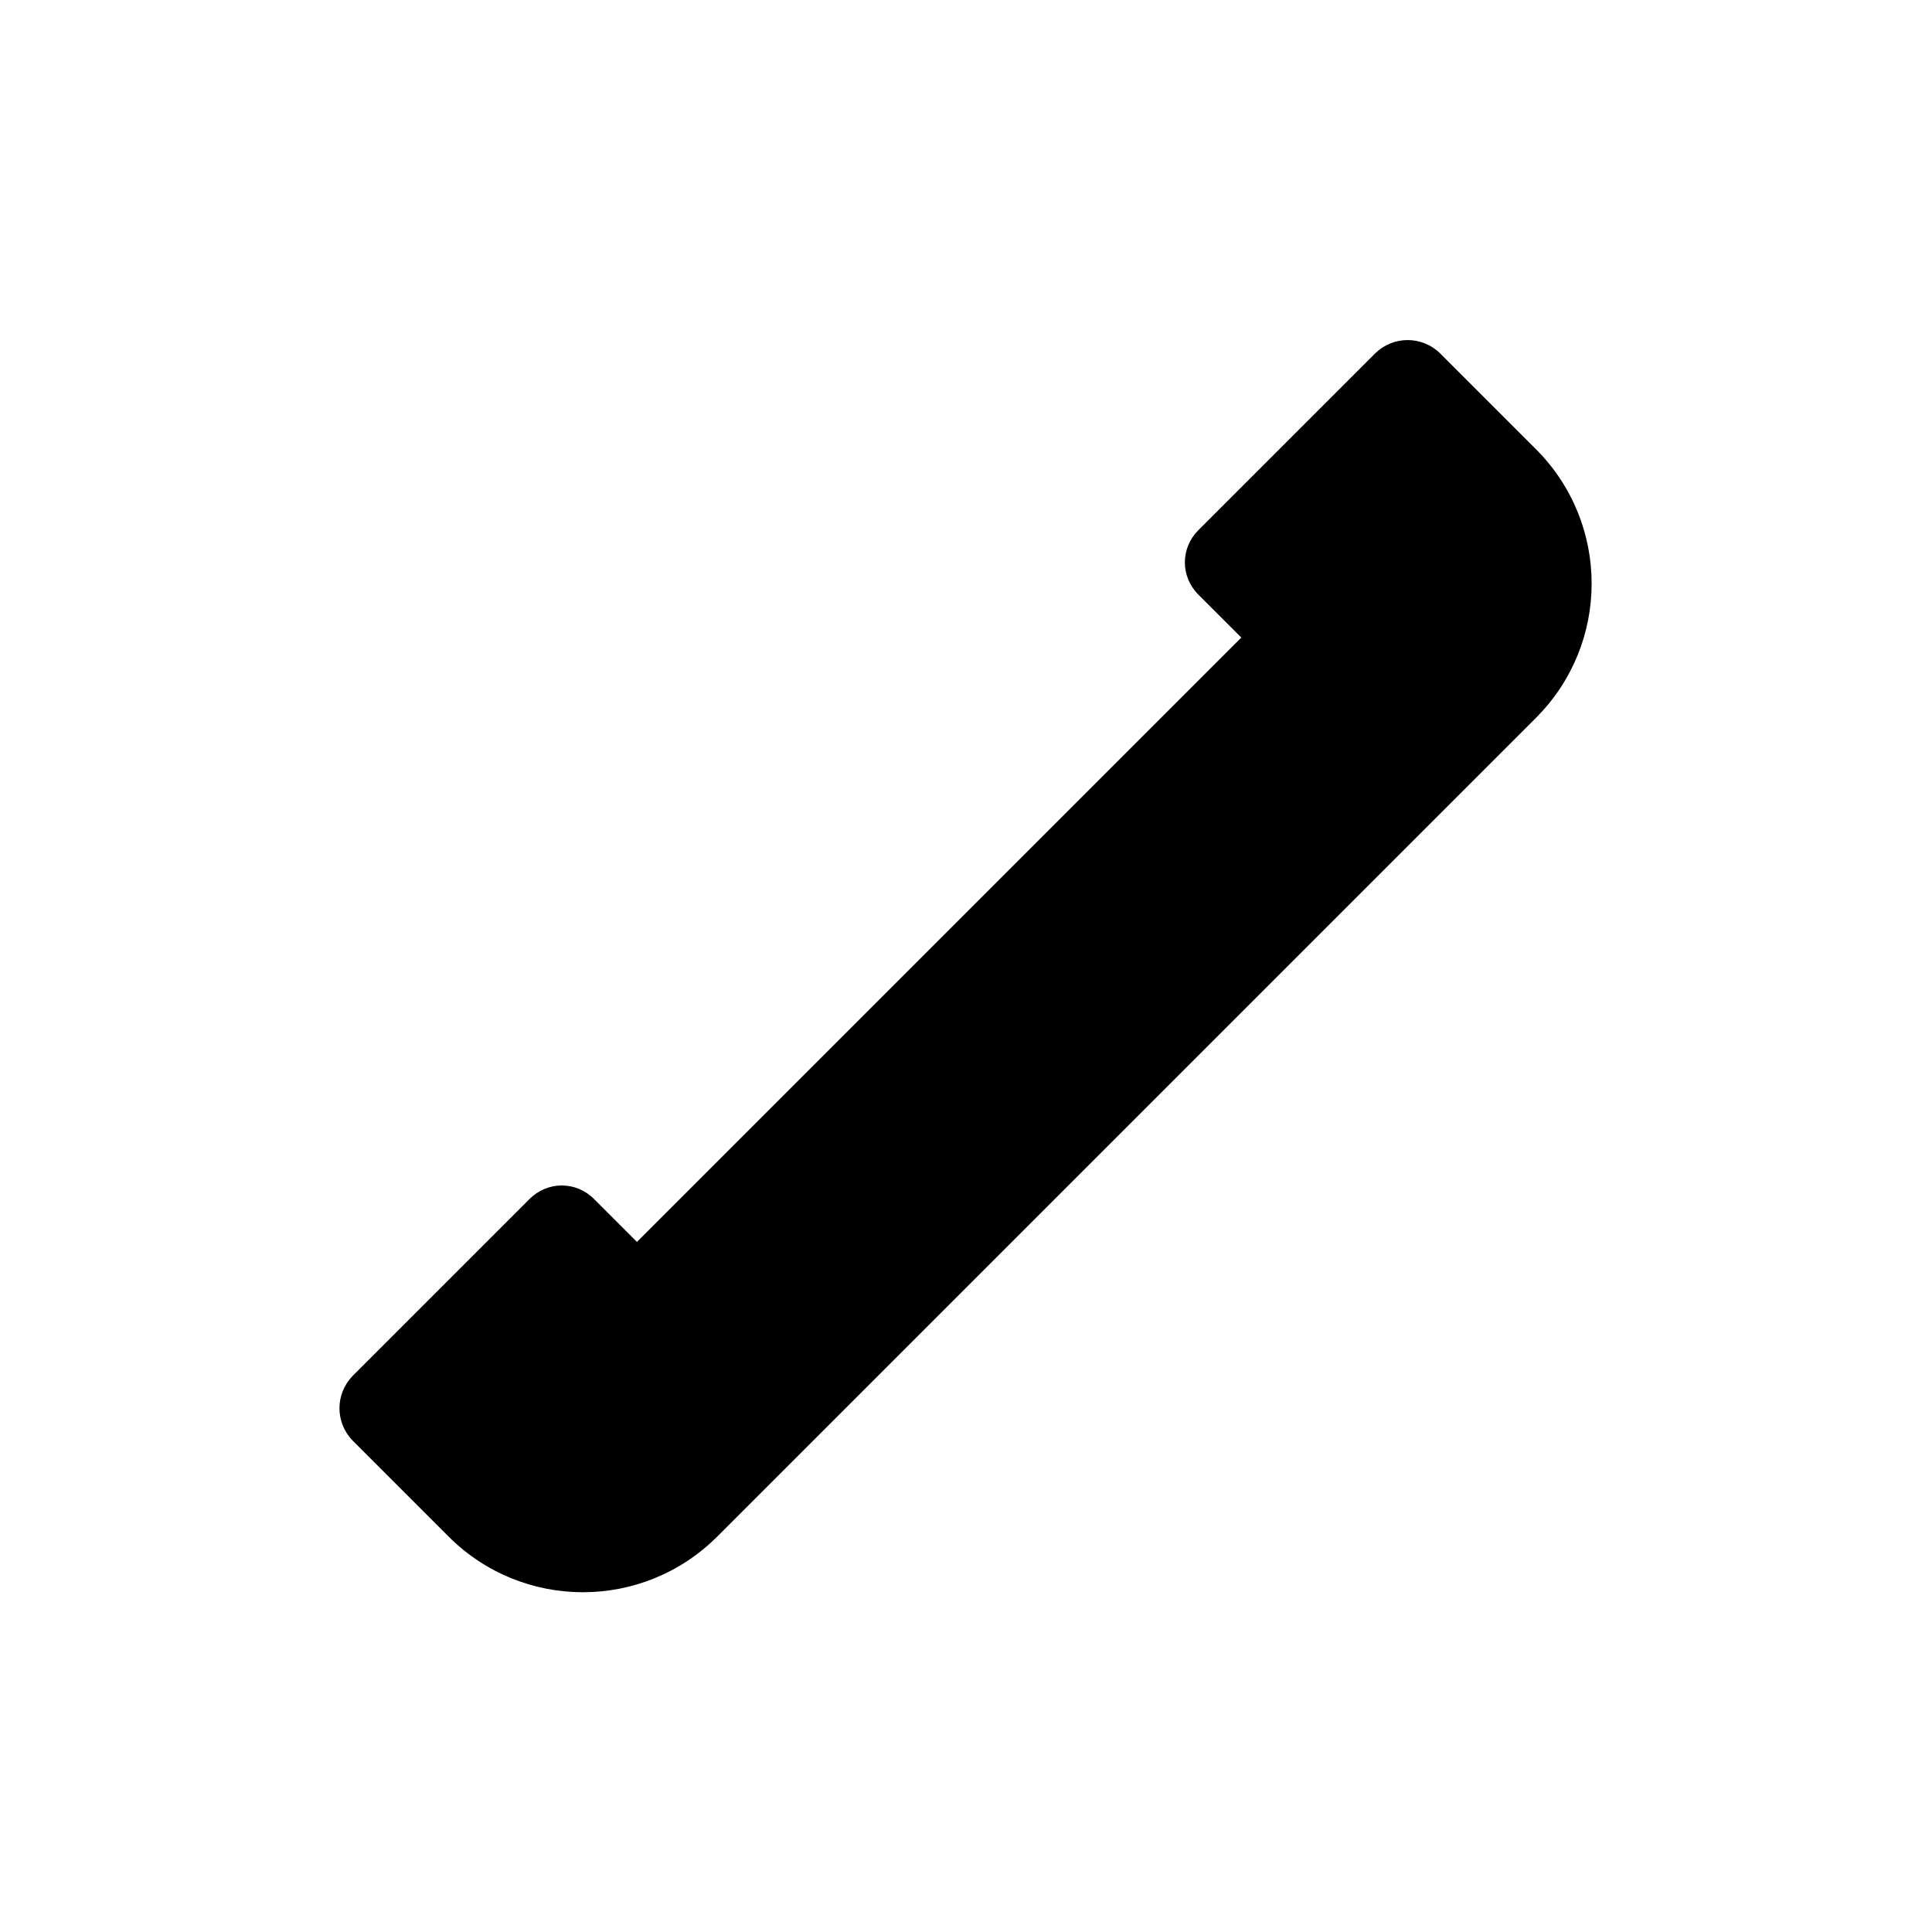
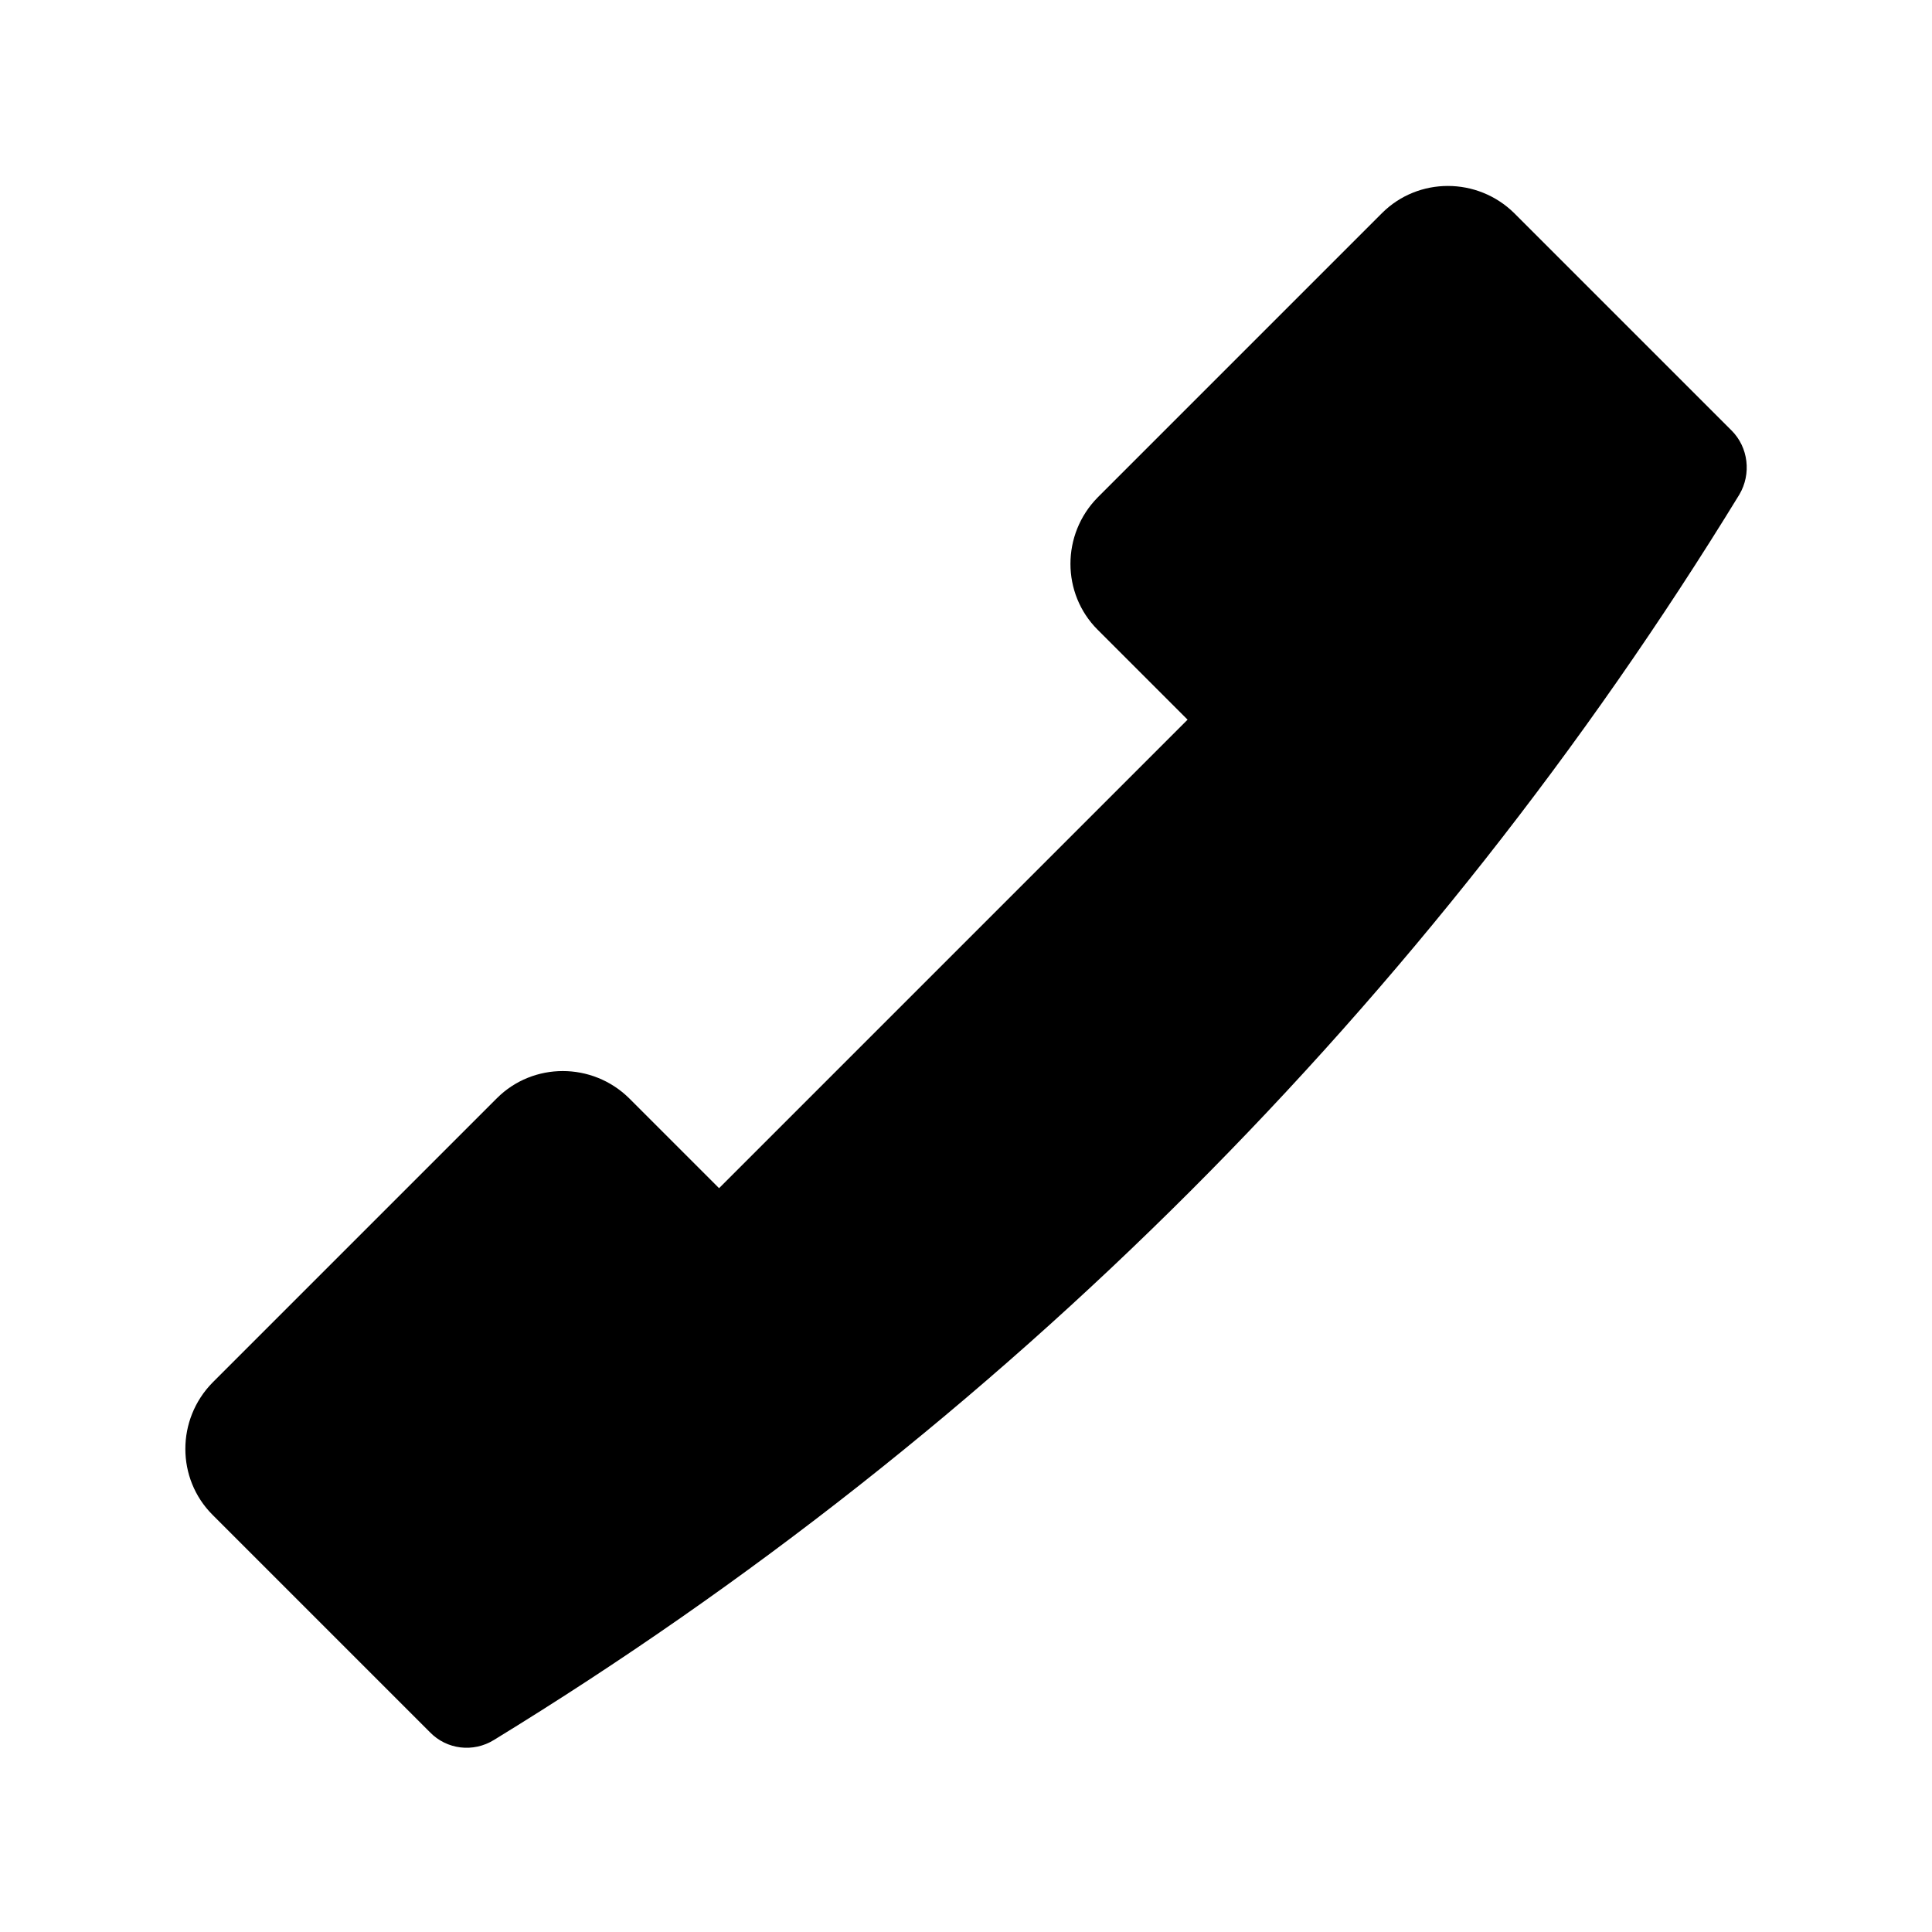
<svg xmlns="http://www.w3.org/2000/svg" id="a" viewBox="0 0 32 32">
-   <path d="M25.45,11.88l-13.57,13.57c-1.23,1.23-3.22,1.23-4.45,0l-1.59-1.59c-.29-.3-.29-.77,0-1.07l2.93-2.93c.3-.3,.77-.3,1.07,0l.71,.71,10.01-10.01-.71-.71c-.3-.3-.3-.77,0-1.07l2.93-2.93c.3-.29,.77-.29,1.07,0l1.59,1.59c1.23,1.23,1.23,3.22,0,4.45Z" />
+   <path d="M11.91,19.68l7.76-7.76-1.49-1.49c-.6-.6-.6-1.58,0-2.19l4.71-4.71c.6-.6,1.58-.6,2.19,0l3.6,3.6c.28,.28,.33,.72,.13,1.06h0c-5.15,8.41-12.22,15.48-20.63,20.63h0c-.34,.21-.78,.16-1.06-.13l-3.6-3.6c-.6-.6-.6-1.58,0-2.19l4.71-4.71c.6-.6,1.58-.6,2.19,0l1.49,1.49Z" />
</svg>
